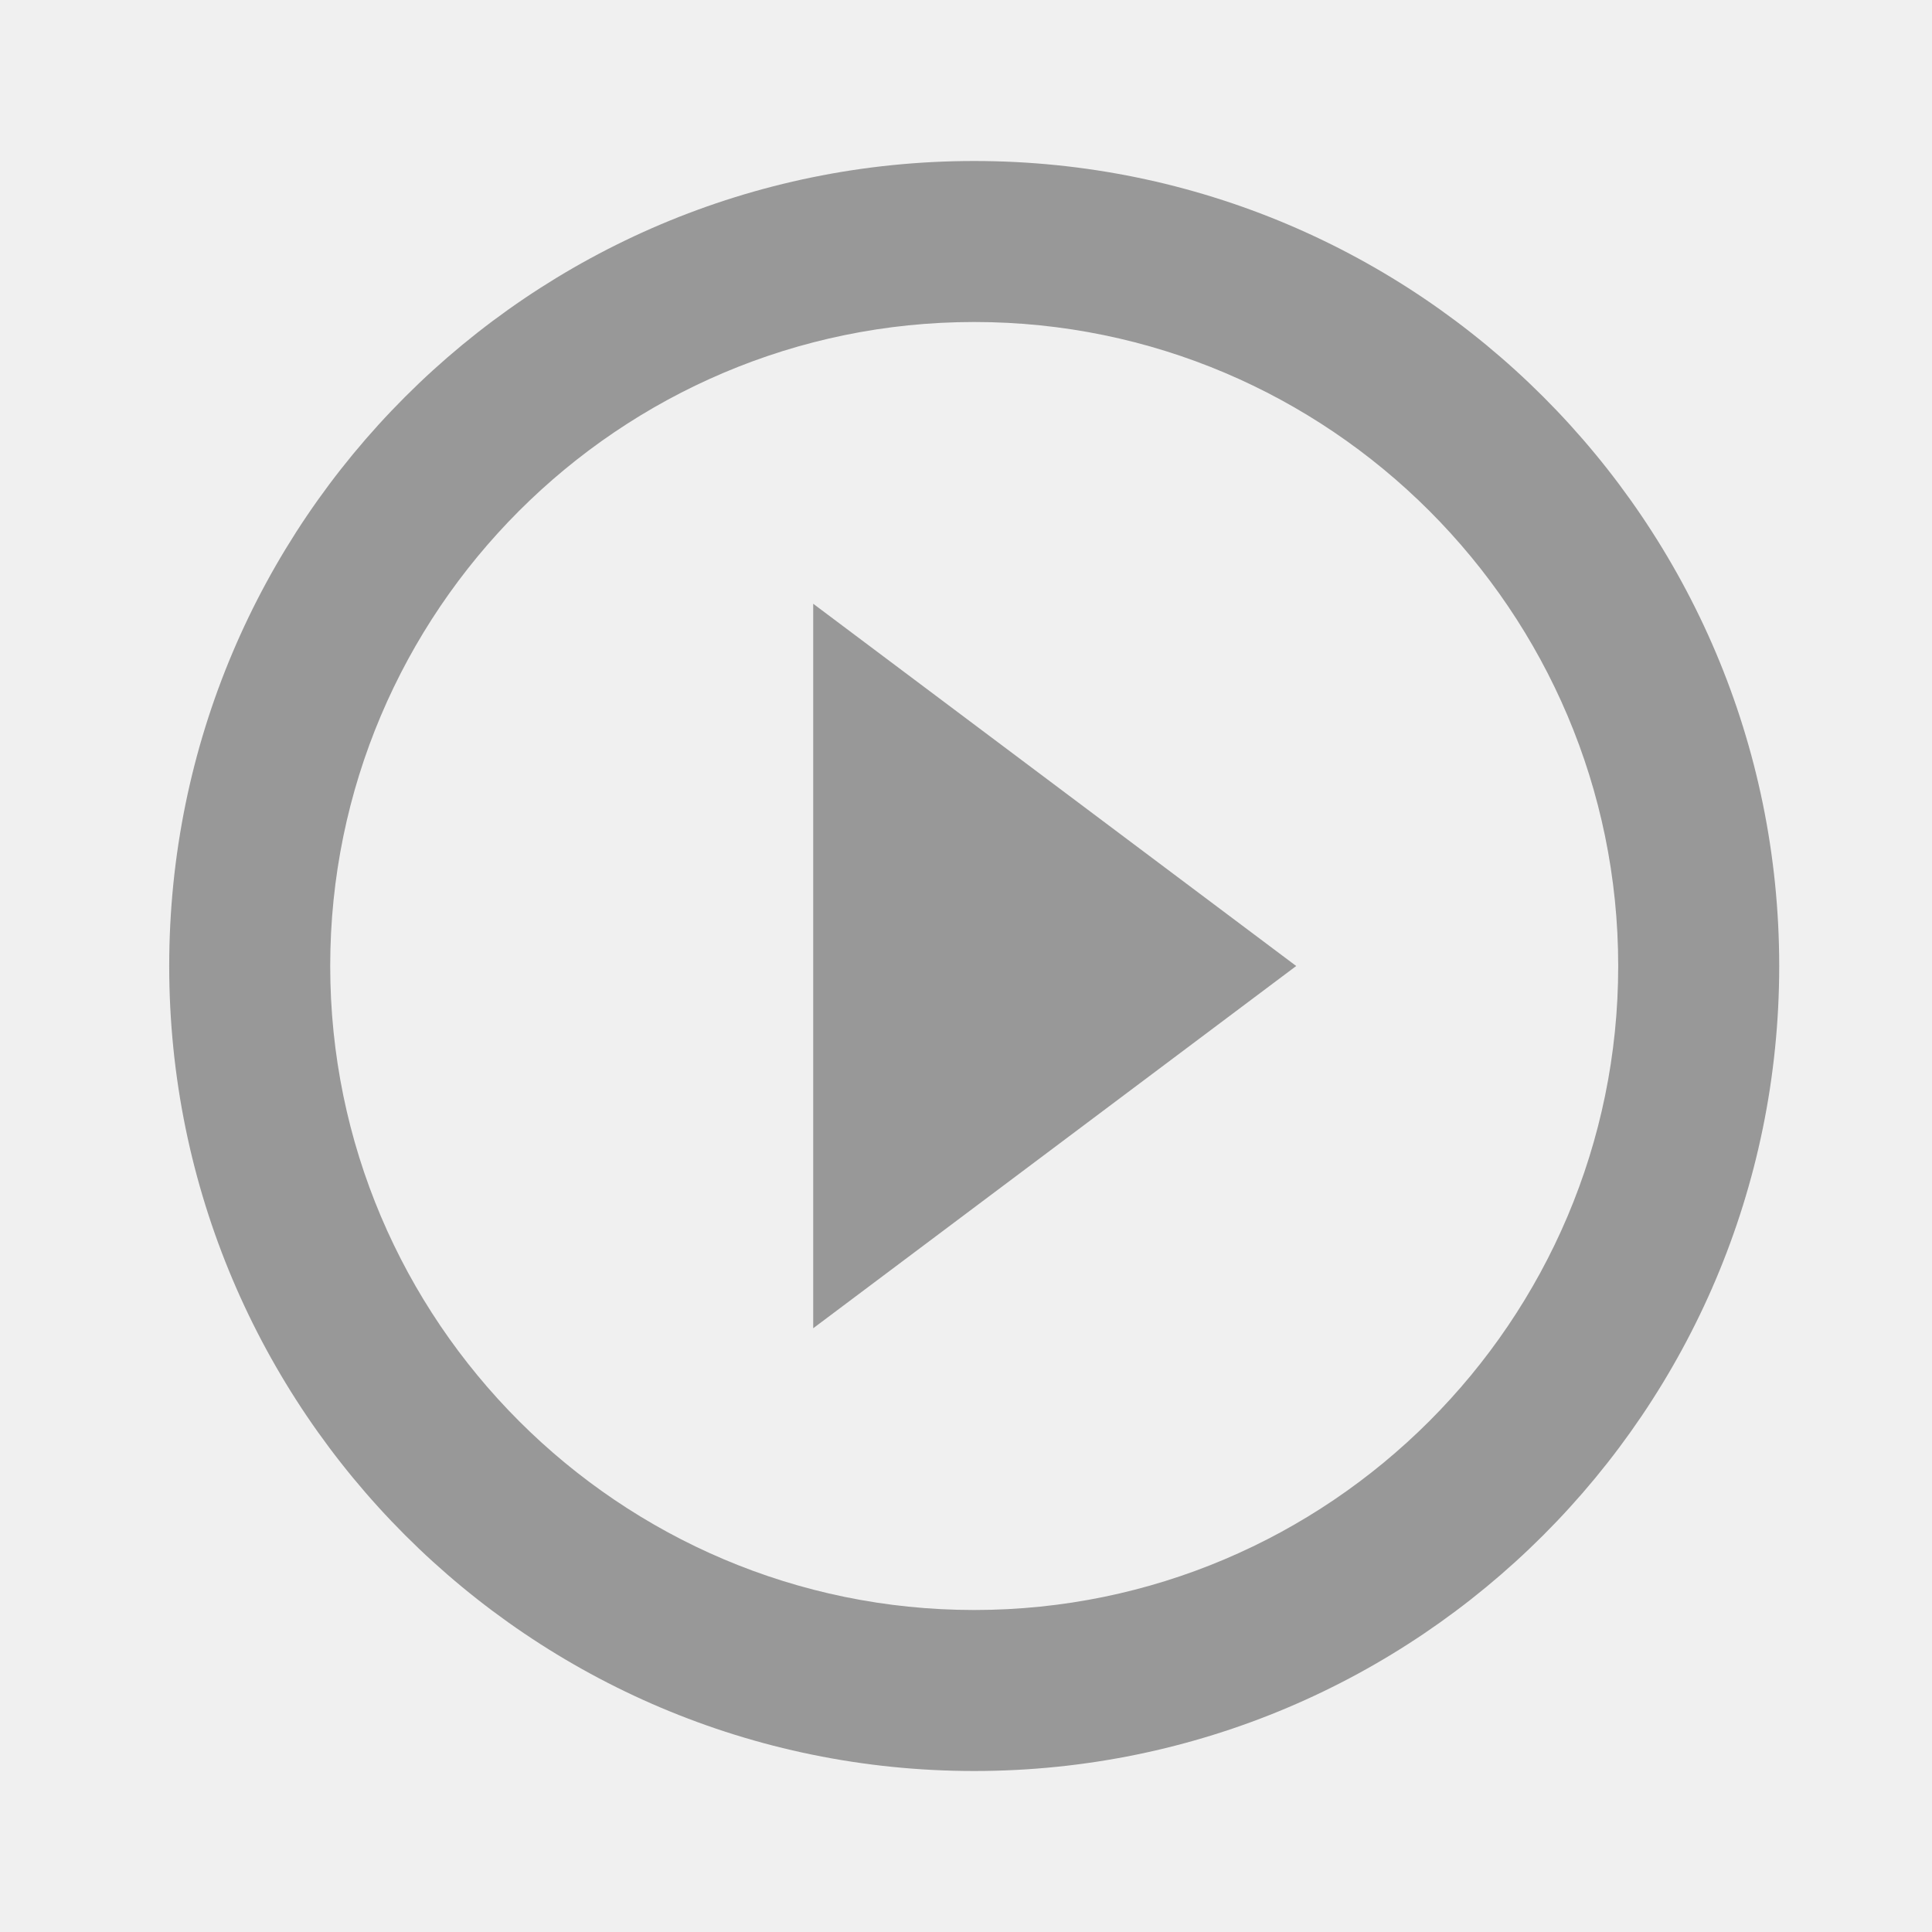
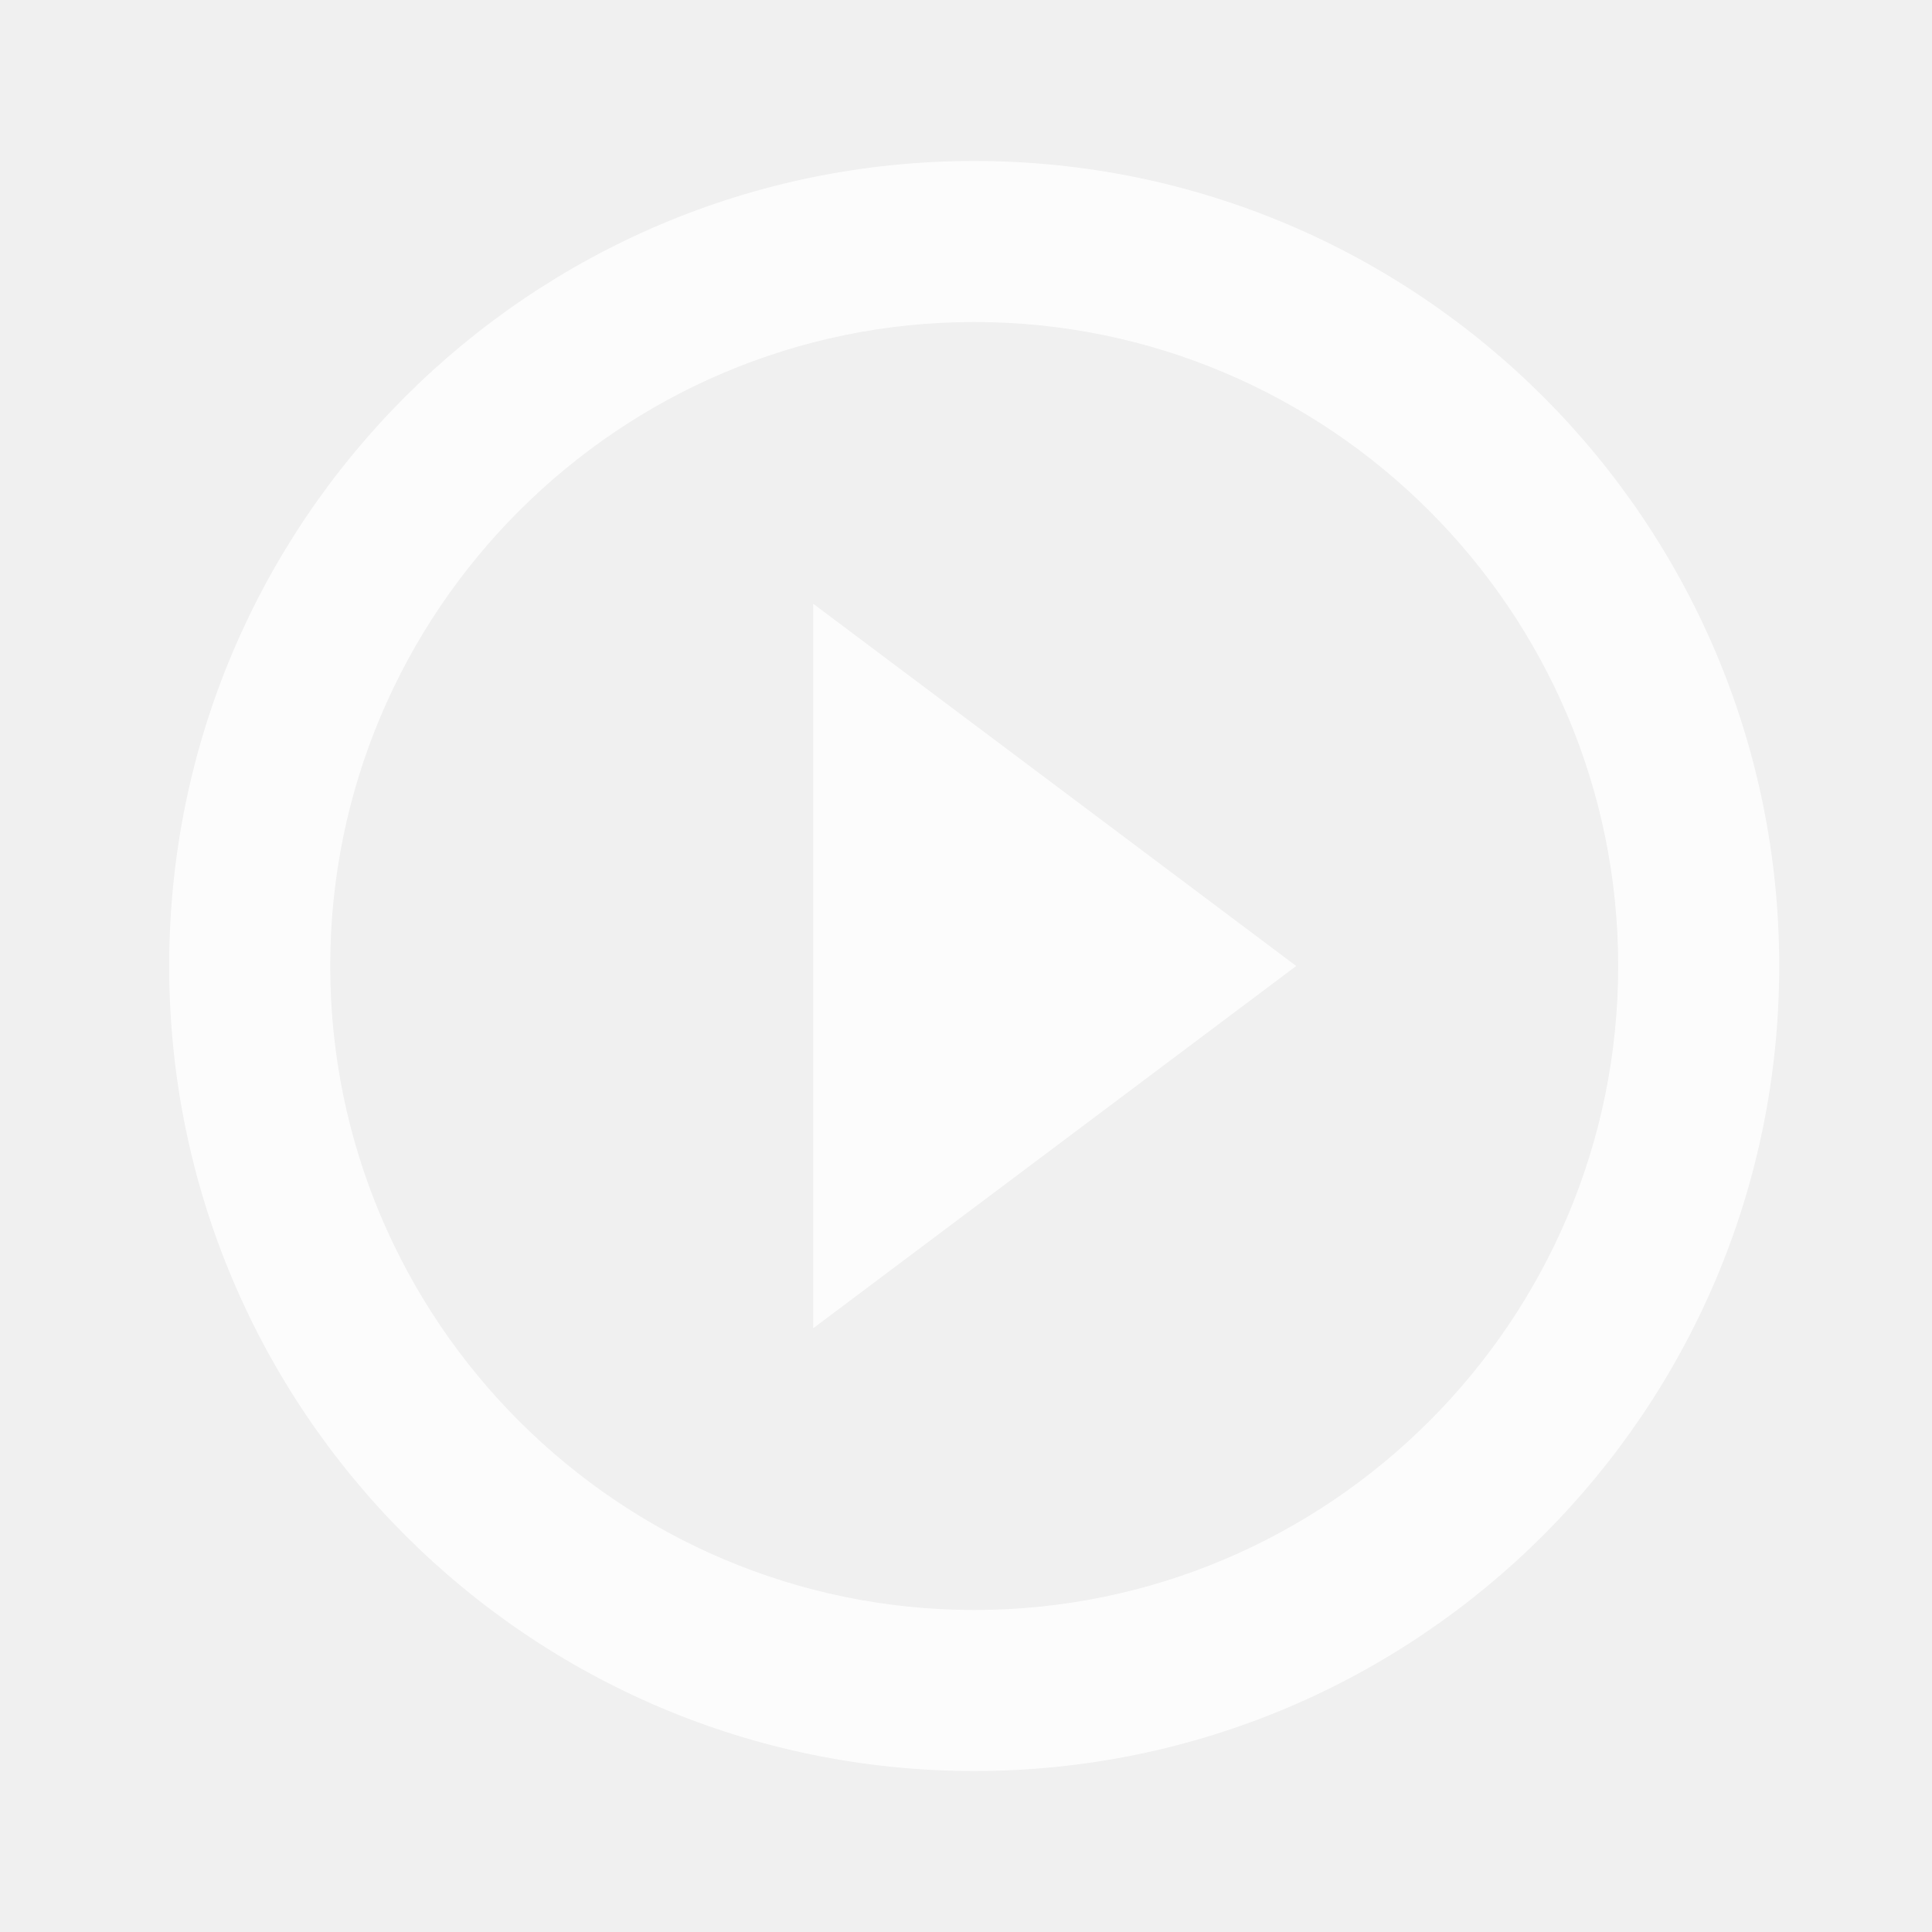
<svg xmlns="http://www.w3.org/2000/svg" fill="#000000" height="24" viewBox="0 0 24 24" width="24" id="svg2" version="1.1">
  <defs id="defs10" />
  <path d="M0 0h24v24H0z" fill="none" id="path4" />
-   <path d="m 10.102,16.5 6,-4.5 -6,-4.5 V 16.5 z m 2,-14.5 c -5.52,0 -10,4.48 -10,10 0,5.52 4.48,10 10,10 5.52,0 10,-4.48 10,-10 0,-5.52 -4.48,-10 -10,-10 z m 0,18 c -4.41,0 -8,-3.59 -8,-8 0,-4.41 3.59,-8 8,-8 4.41,0 8,3.59 8,8 0,4.41 -3.59,8 -8,8 z" id="path6" style="opacity:0.602;fill:#5e5e5e;fill-opacity:1" />
+   <path d="m 10.102,16.5 6,-4.5 -6,-4.5 V 16.5 z m 2,-14.5 c -5.52,0 -10,4.48 -10,10 0,5.52 4.48,10 10,10 5.52,0 10,-4.48 10,-10 0,-5.52 -4.48,-10 -10,-10 z m 0,18 c -4.41,0 -8,-3.59 -8,-8 0,-4.41 3.59,-8 8,-8 4.41,0 8,3.59 8,8 0,4.41 -3.59,8 -8,8 z" id="path6" style="opacity:0.832;fill:#ffffff;fill-opacity:1" />
</svg>
